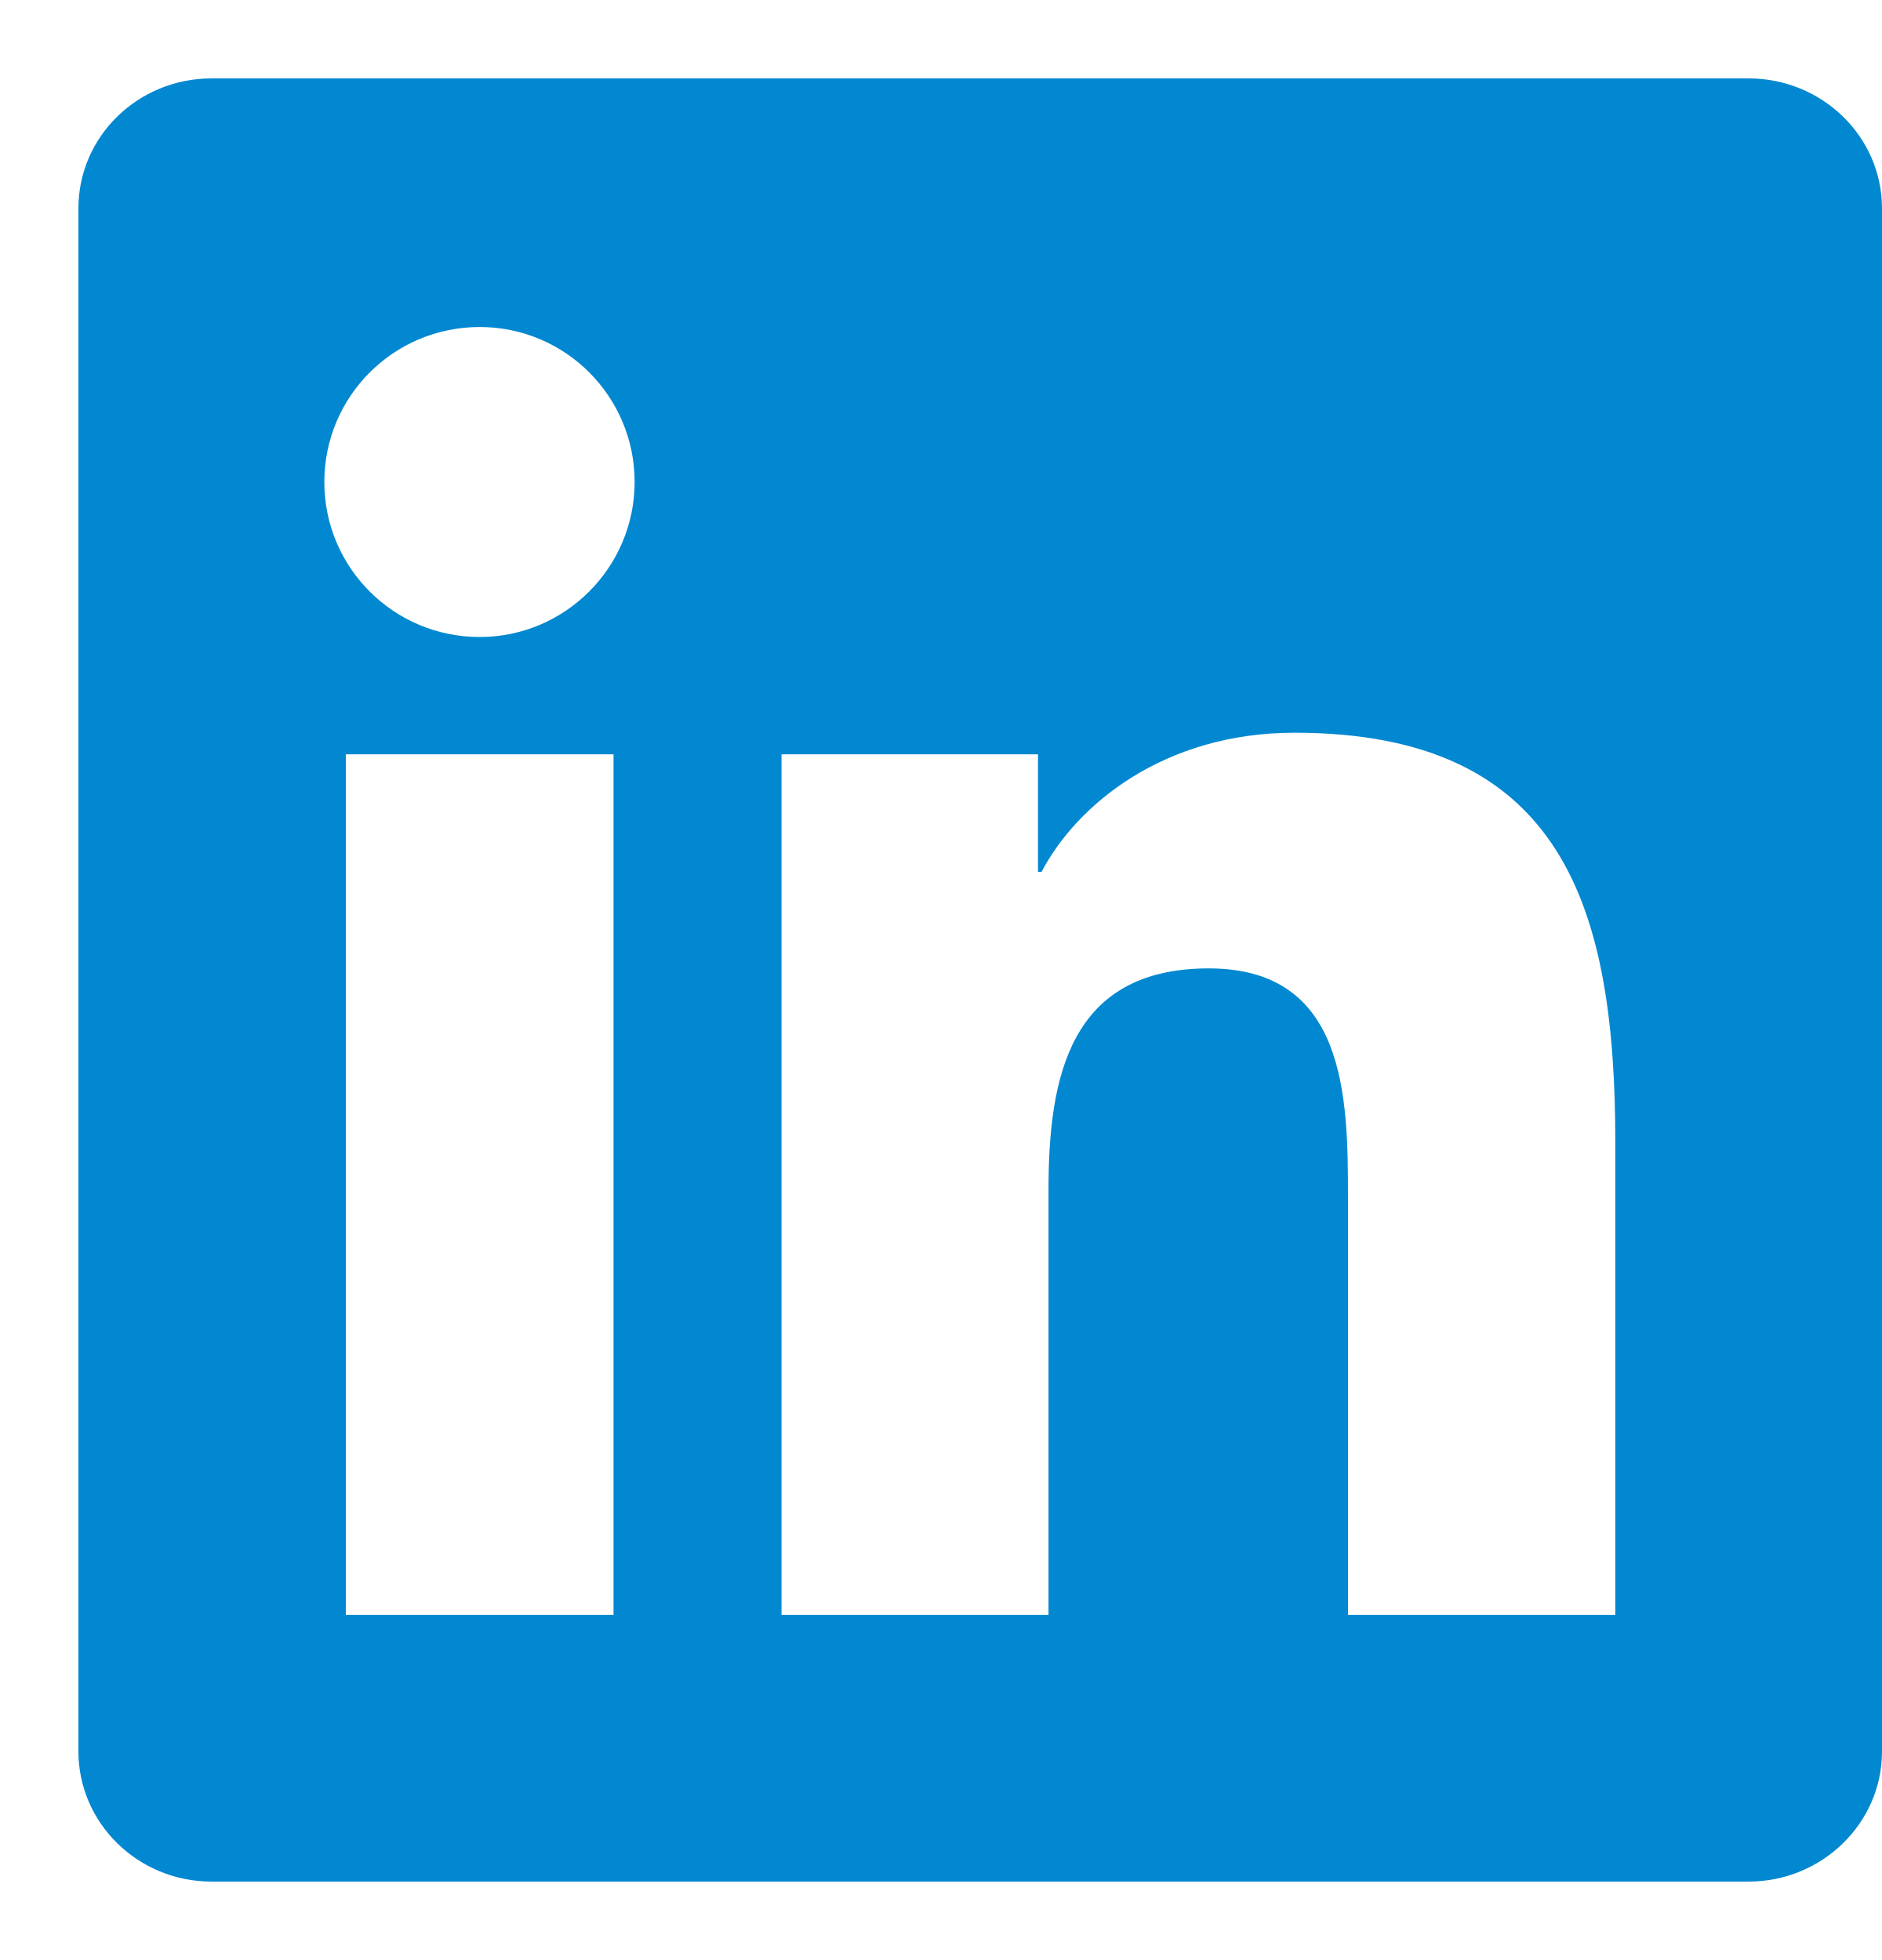
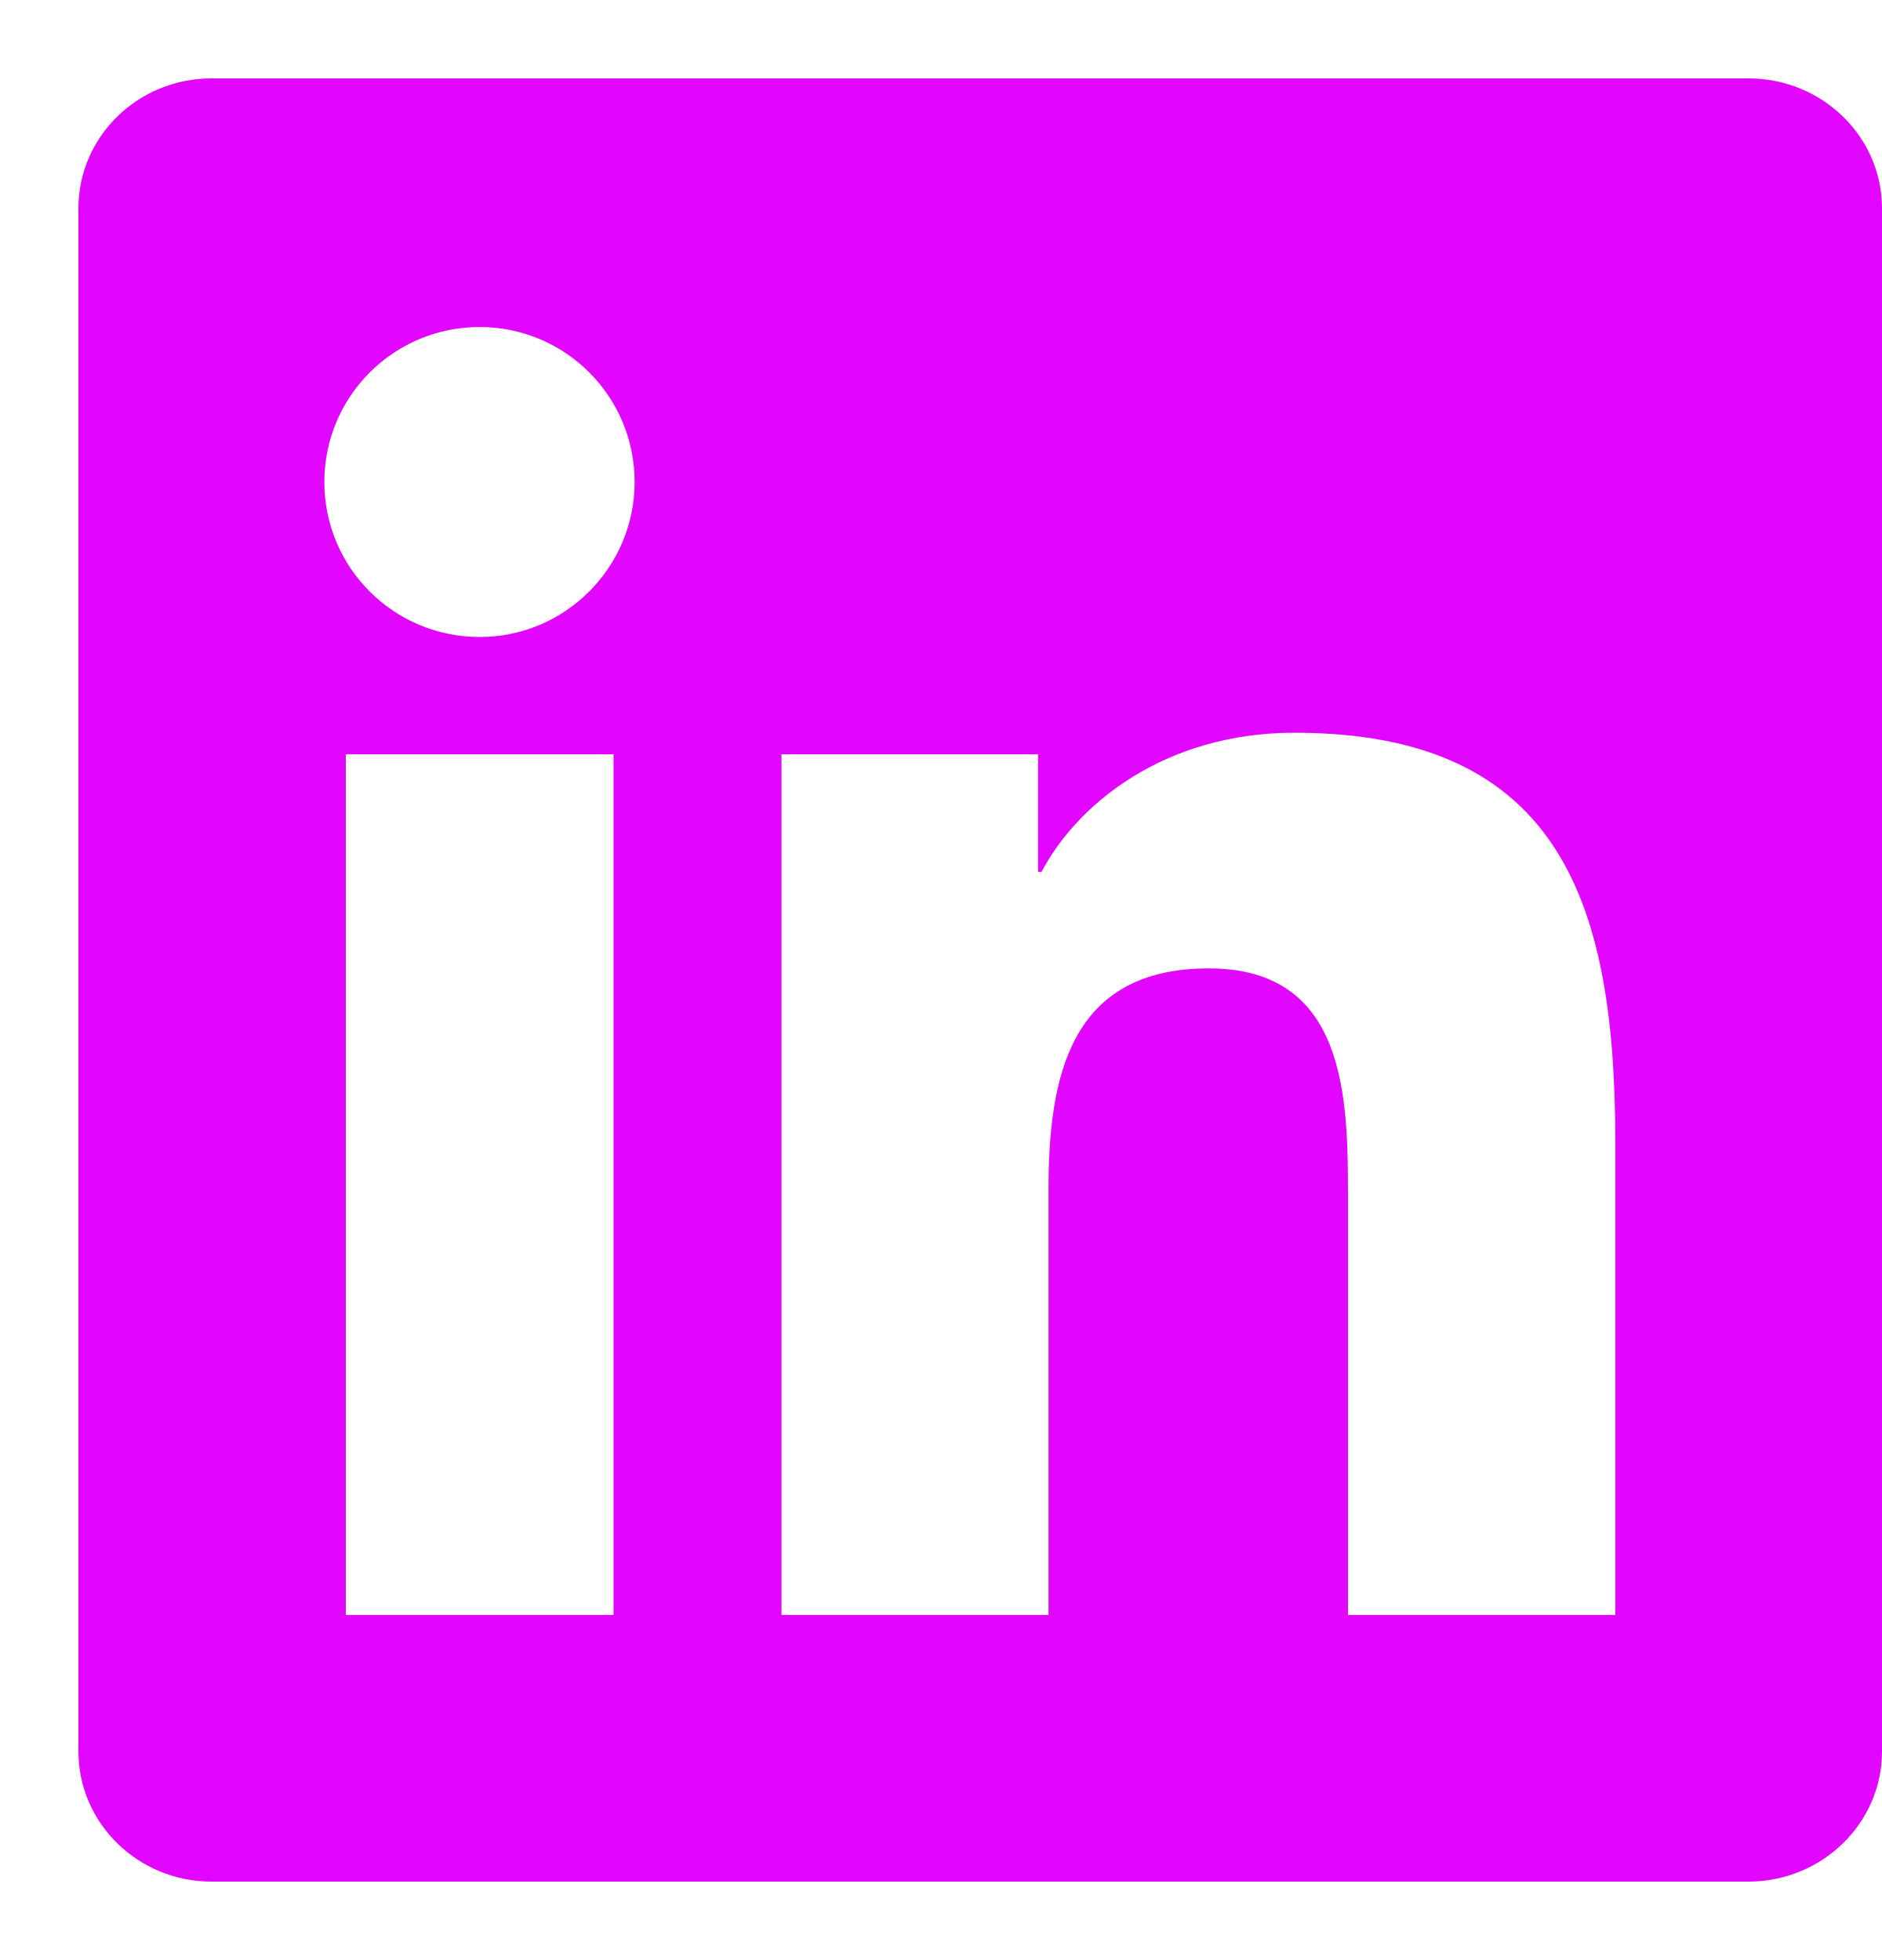
<svg xmlns="http://www.w3.org/2000/svg" width="24" height="25" viewBox="0 0 24 25" fill="none">
-   <path d="M22.297 1H2.698C1.759 1 1 1.741 1 2.658V22.338C1 23.254 1.759 24 2.698 24H22.297C23.236 24 24 23.254 24 22.342V2.658C24 1.741 23.236 1 22.297 1ZM7.824 20.599H4.41V9.621H7.824V20.599ZM6.117 8.125C5.021 8.125 4.136 7.24 4.136 6.148C4.136 5.056 5.021 4.171 6.117 4.171C7.208 4.171 8.093 5.056 8.093 6.148C8.093 7.235 7.208 8.125 6.117 8.125ZM20.599 20.599H17.19V15.263C17.19 13.991 17.167 12.352 15.415 12.352C13.641 12.352 13.371 13.74 13.371 15.173V20.599H9.966V9.621H13.237V11.121H13.282C13.735 10.258 14.849 9.346 16.507 9.346C19.962 9.346 20.599 11.62 20.599 14.575V20.599Z" fill="#0288D1" />
+   <path d="M22.297 1H2.698C1.759 1 1 1.741 1 2.658V22.338C1 23.254 1.759 24 2.698 24H22.297C23.236 24 24 23.254 24 22.342V2.658C24 1.741 23.236 1 22.297 1ZM7.824 20.599H4.41V9.621H7.824V20.599ZM6.117 8.125C5.021 8.125 4.136 7.24 4.136 6.148C4.136 5.056 5.021 4.171 6.117 4.171C7.208 4.171 8.093 5.056 8.093 6.148C8.093 7.235 7.208 8.125 6.117 8.125ZM20.599 20.599H17.19V15.263C17.19 13.991 17.167 12.352 15.415 12.352C13.641 12.352 13.371 13.74 13.371 15.173V20.599H9.966V9.621H13.237V11.121H13.282C13.735 10.258 14.849 9.346 16.507 9.346C19.962 9.346 20.599 11.62 20.599 14.575V20.599Z" fill="#e205ff" />
</svg>
